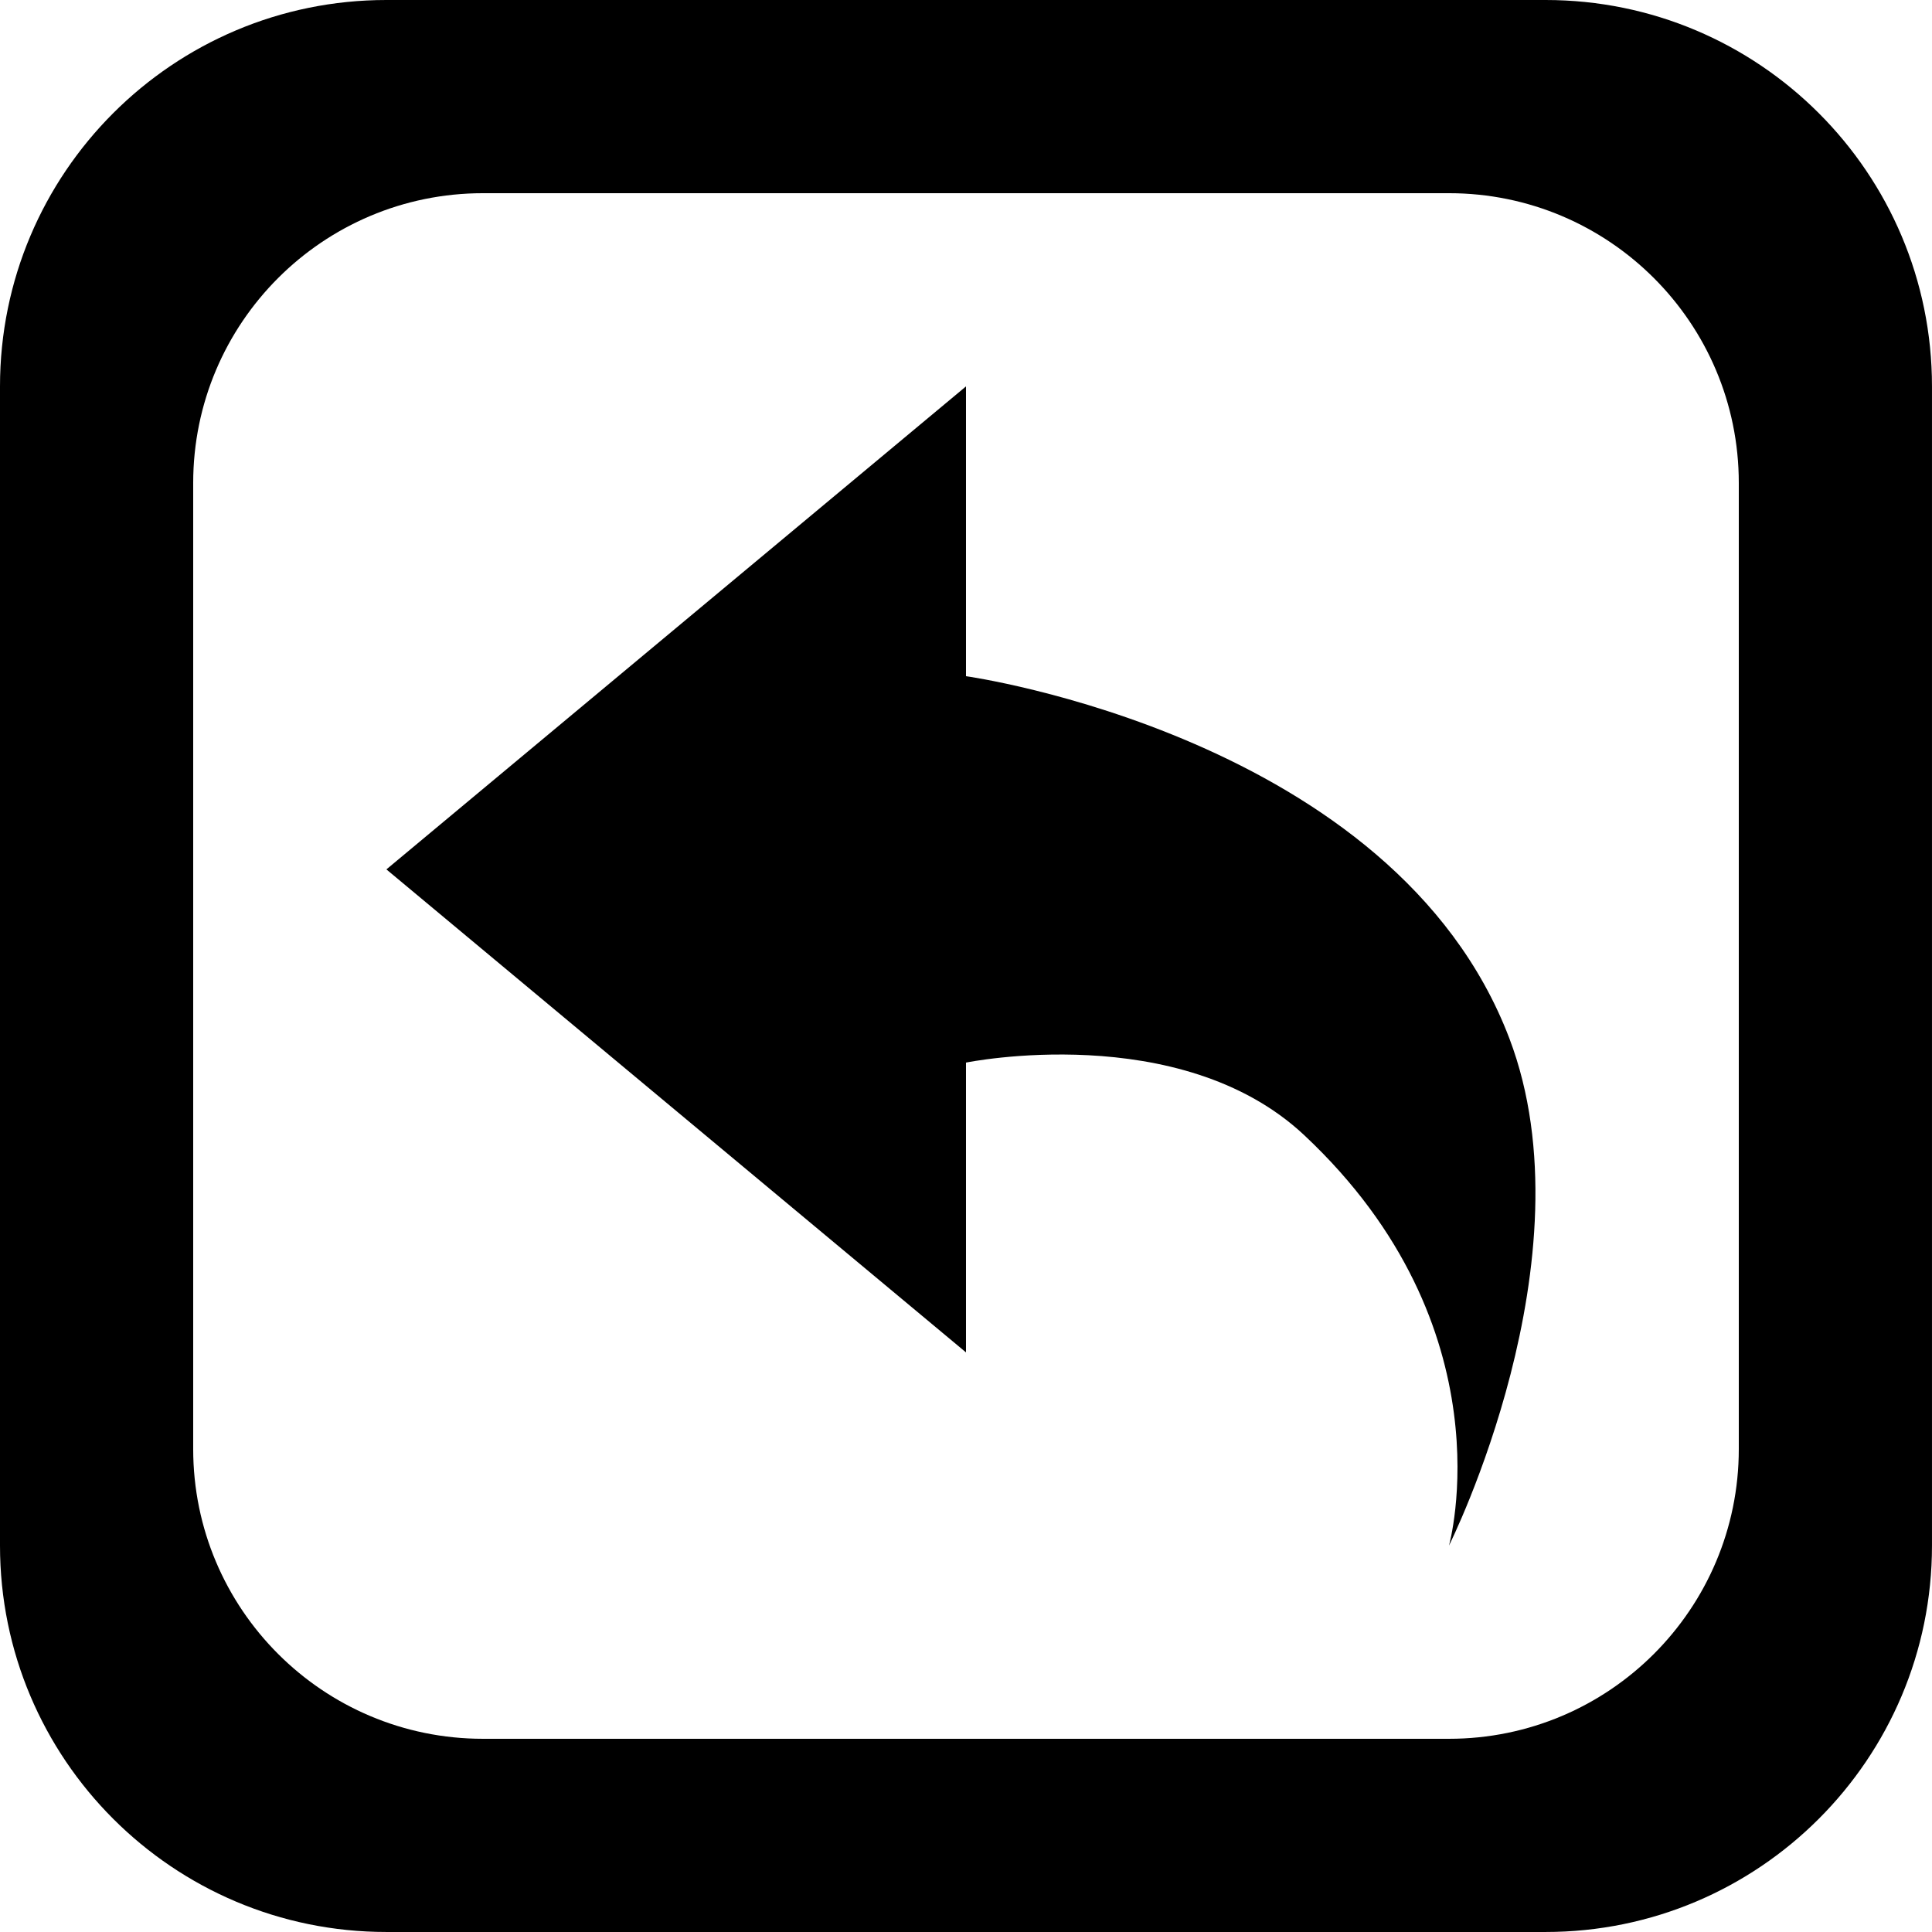
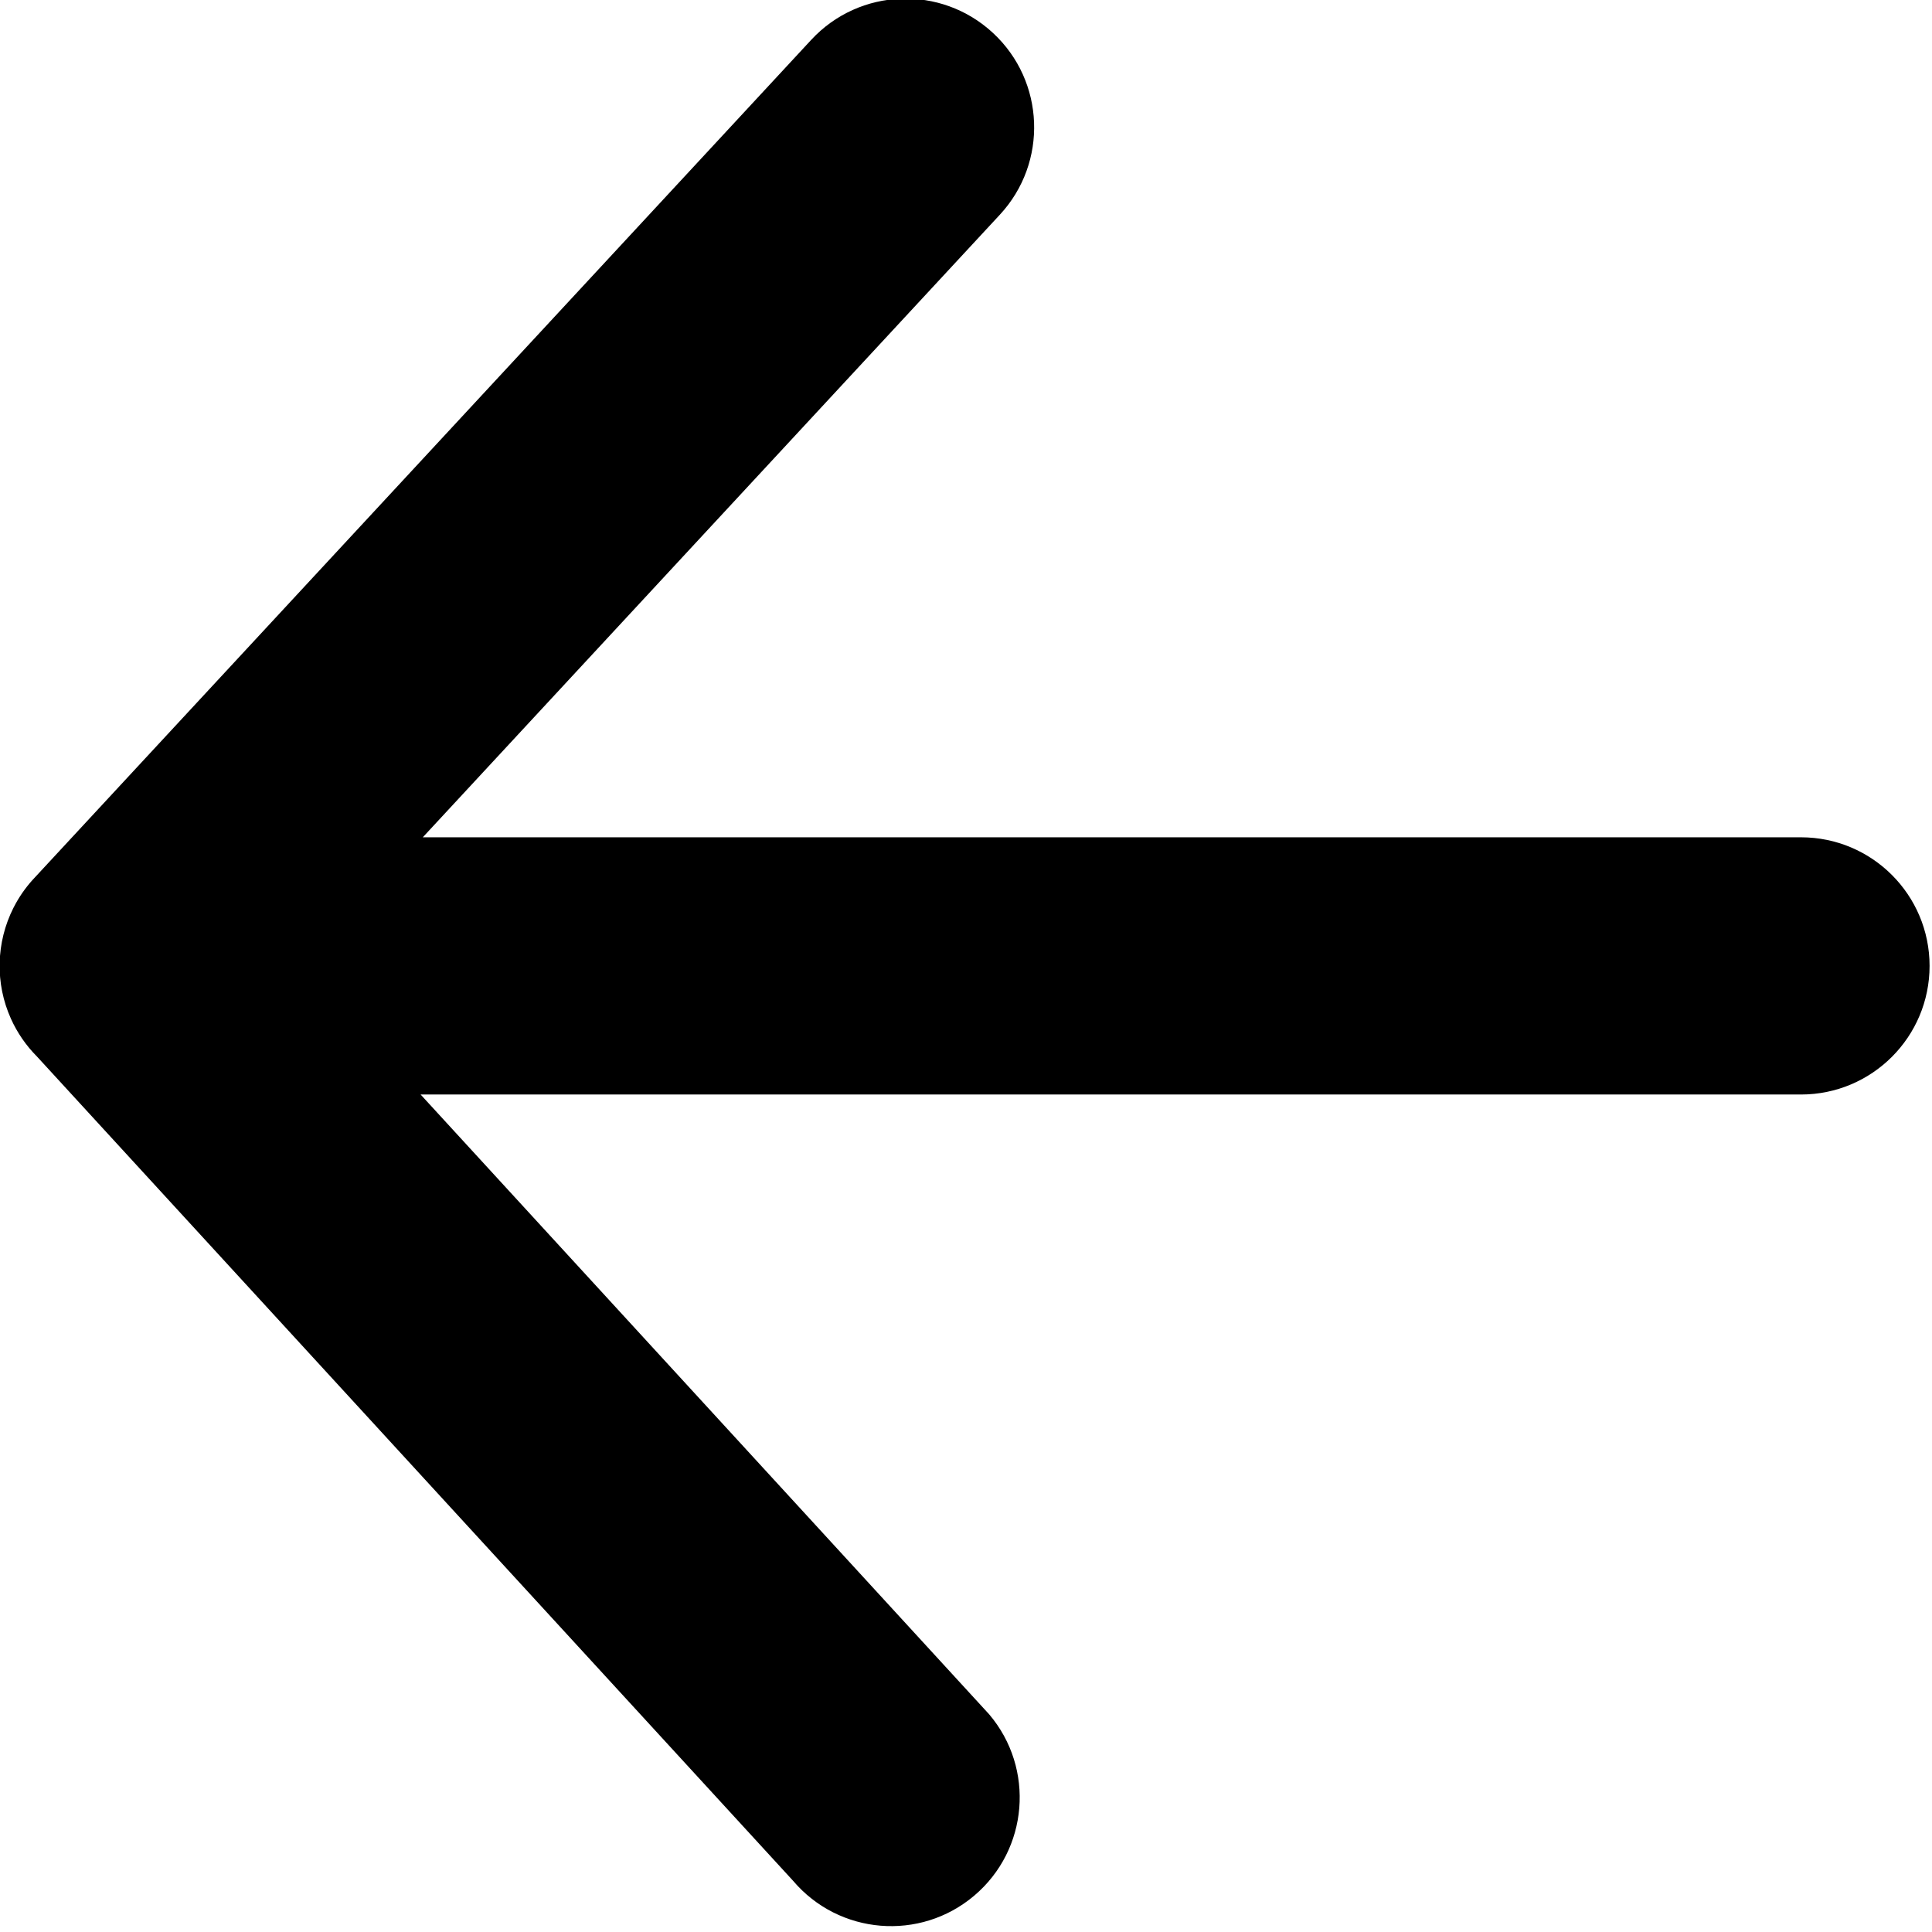
- <svg xmlns="http://www.w3.org/2000/svg" version="1.1" viewBox="0 0 137.145 137.145" enable-background="new 0 0 137.145 137.145">
-   <g>
-     <g>
-       <path d="M68.572,48V27.428L27.429,61.715l41.143,34.286V75.429c0,0,15.191-3.106,24,5.143    c14.632,13.701,10.286,29.143,10.286,29.143s10.216-20.402,4.286-36.001C98.985,52.254,68.572,48,68.572,48z M109.715,0H27.429    C12.281,0,0,12.281,0,27.428v82.287c0,15.148,12.28,27.429,27.429,27.429h82.286c15.149,0,27.429-12.281,27.429-27.429V27.428    C137.144,12.281,124.864,0,109.715,0z M123.43,102.858c0,11.361-9.21,20.572-20.572,20.572H34.286    c-11.361,0-20.572-9.211-20.572-20.572V34.286c0-11.361,9.21-20.572,20.572-20.572h68.572c11.361,0,20.572,9.211,20.572,20.572    V102.858z" />
-     </g>
-   </g>
+ <svg xmlns="http://www.w3.org/2000/svg" fill="#000000" width="800px" height="800px" viewBox="0 0 1024 1024">
+   <path d="M222.927 580.115l301.354 328.512c24.354 28.708 20.825 71.724-7.883 96.078s-71.724 20.825-96.078-7.883L19.576 559.963a67.846 67.846 0 01-13.784-20.022 68.03 68.03 0 01-5.977-29.488l.001-.063a68.343 68.343 0 017.265-29.134 68.28 68.28 0 011.384-2.6 67.59 67.59 0 0110.102-13.687L429.966 21.113c25.592-27.611 68.721-29.247 96.331-3.656s29.247 68.721 3.656 96.331L224.088 443.784h730.46c37.647 0 68.166 30.519 68.166 68.166s-30.519 68.166-68.166 68.166H222.927z" />
</svg>
